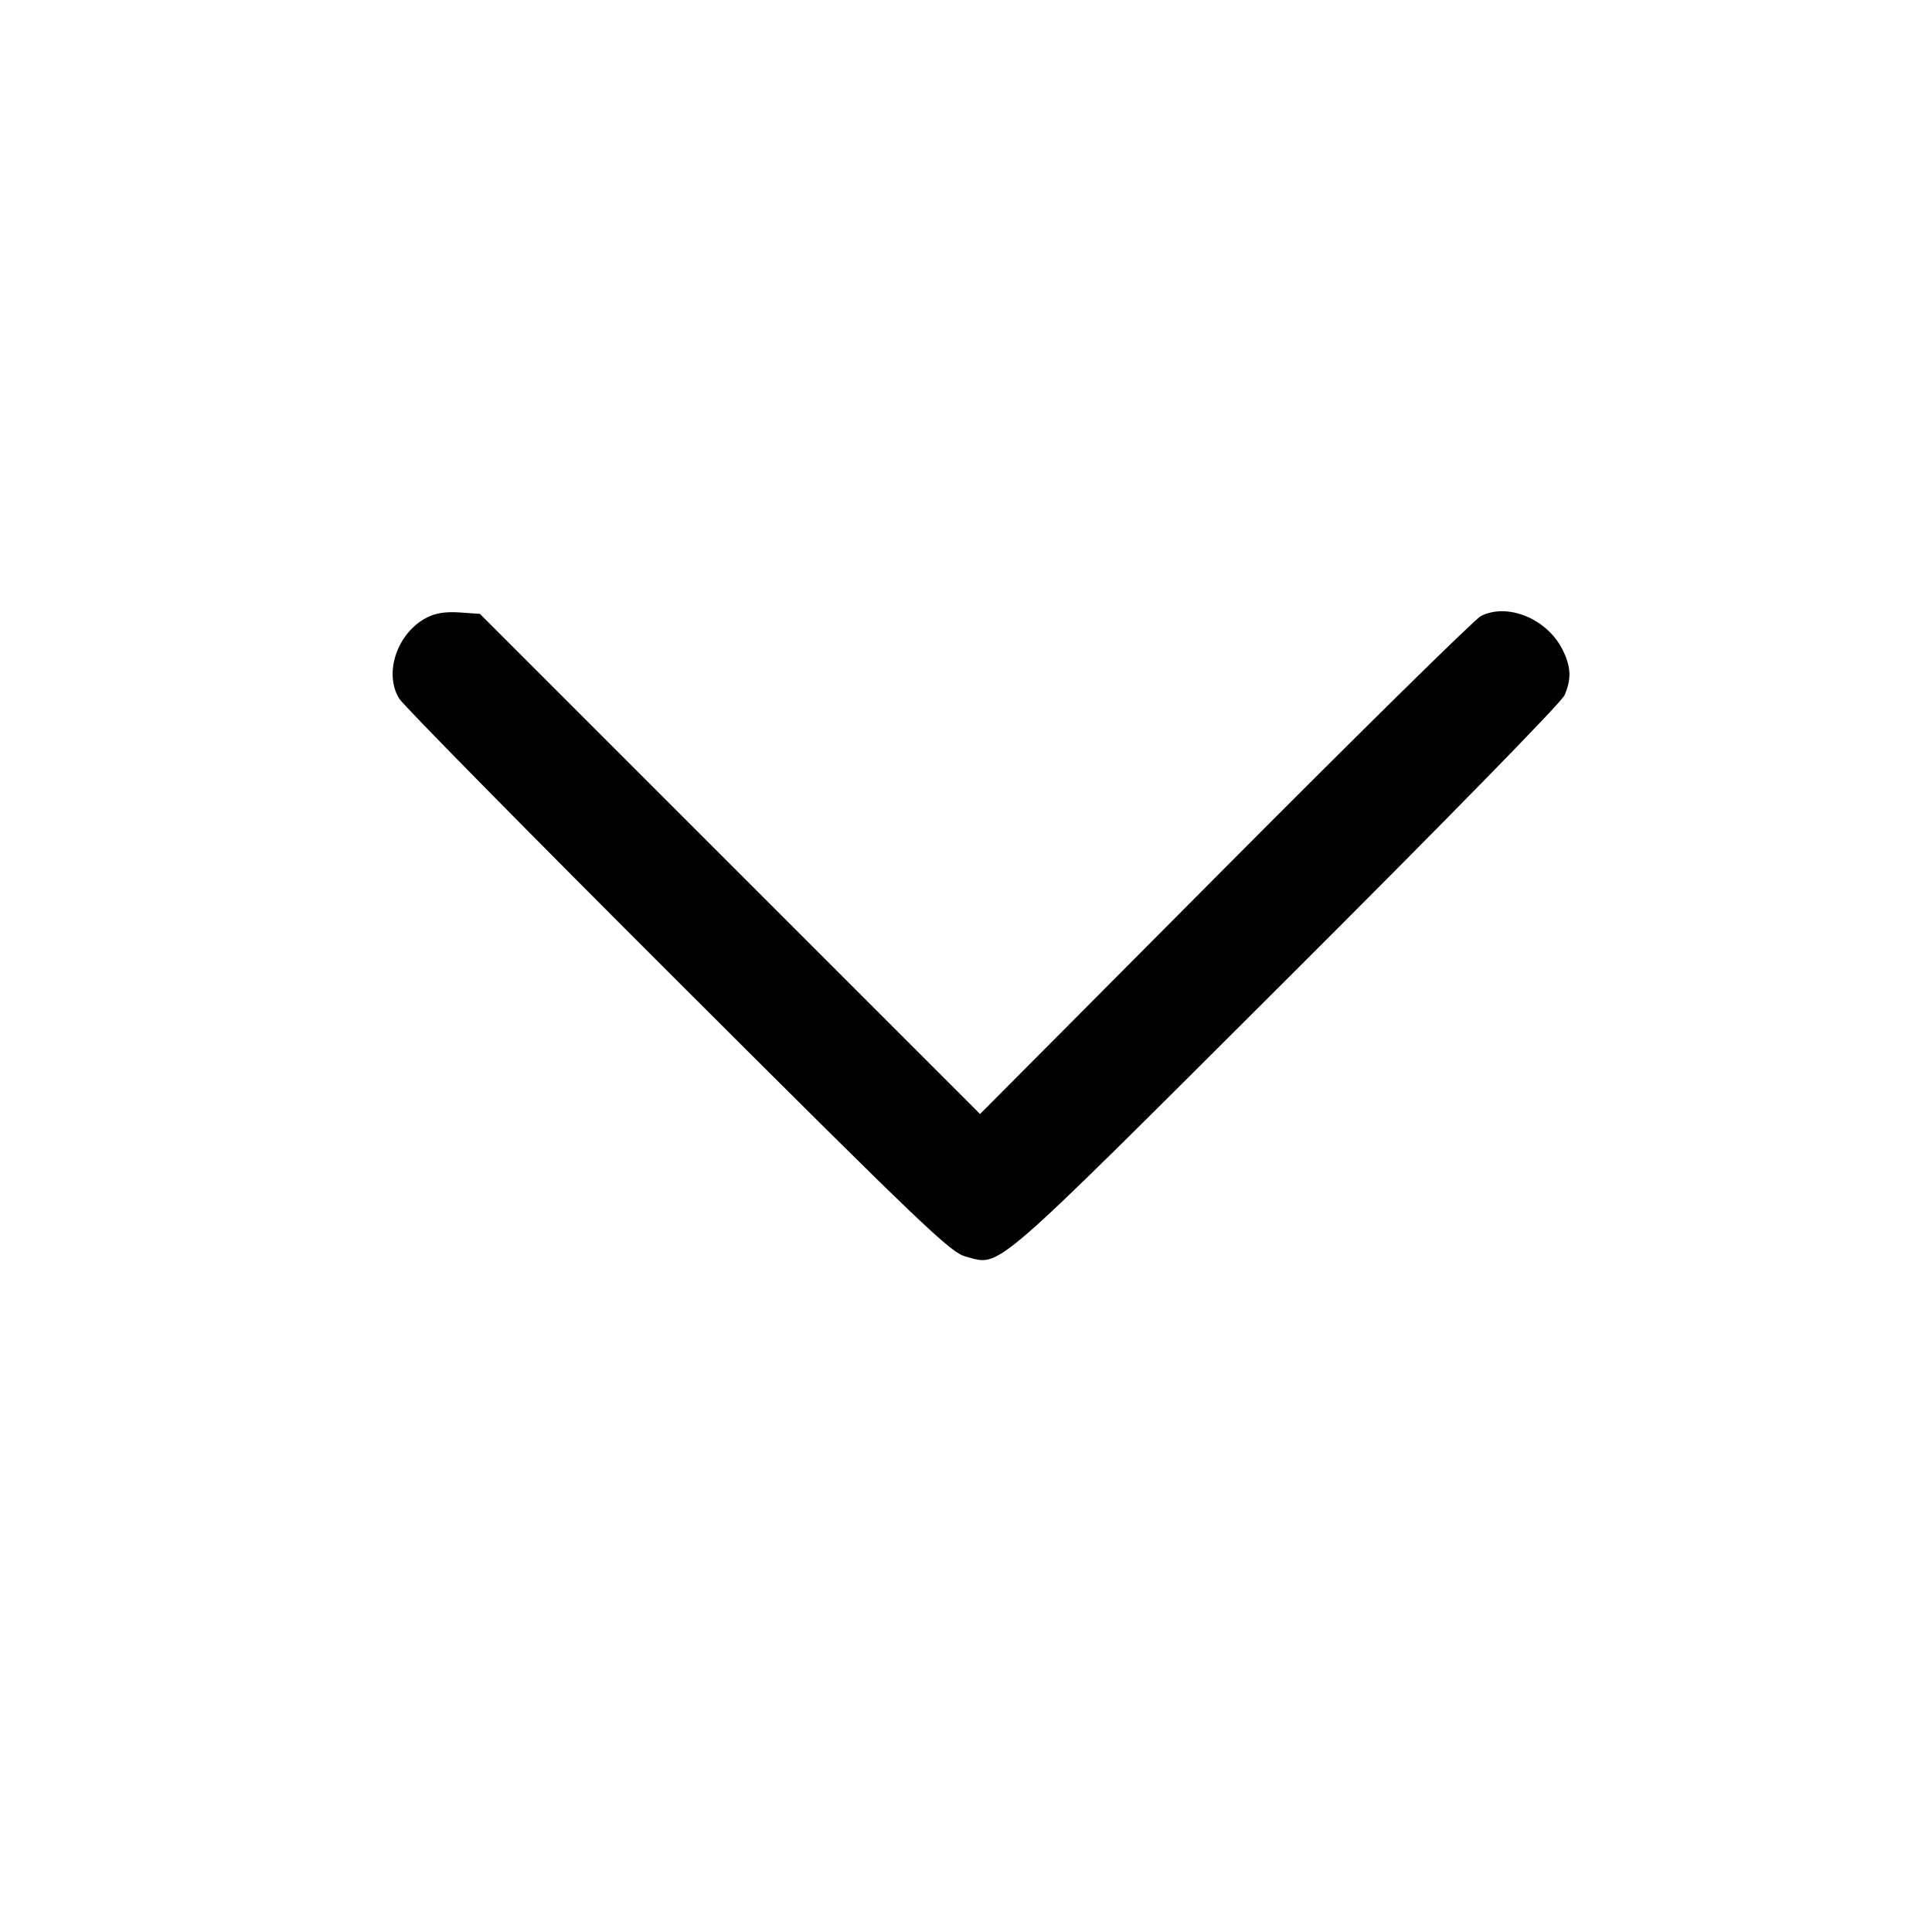
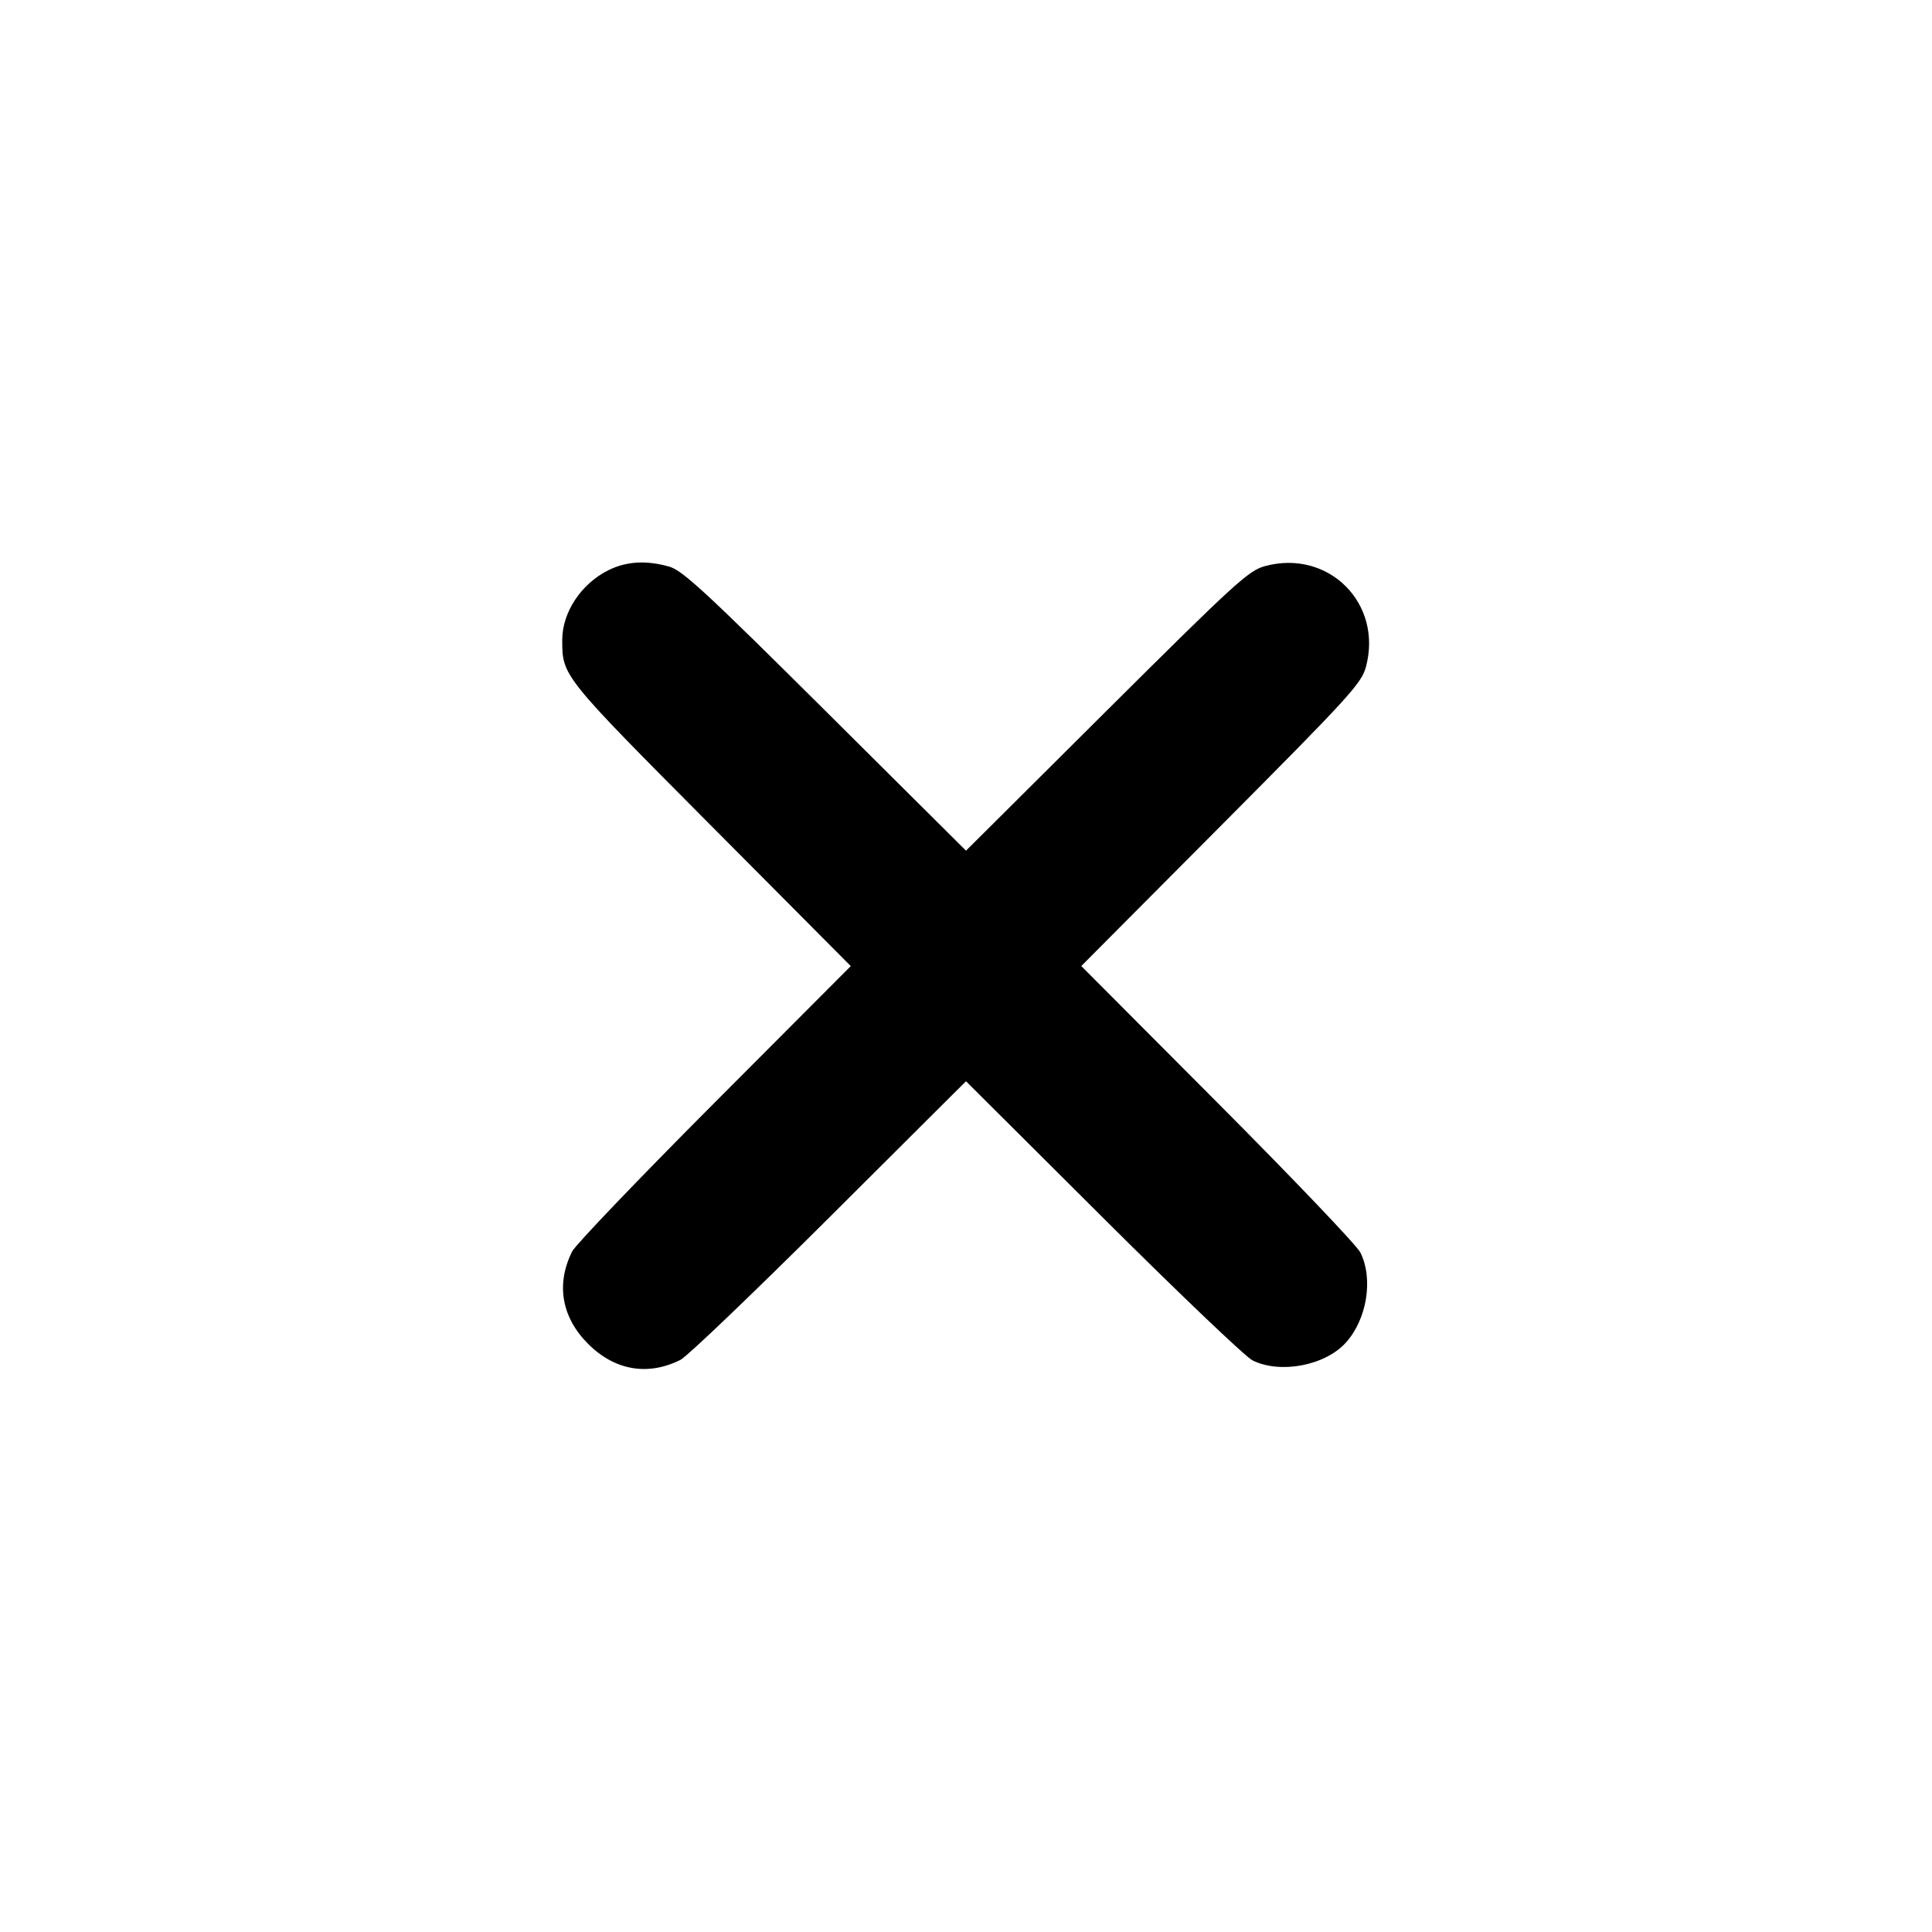
- <svg xmlns="http://www.w3.org/2000/svg" width="512" height="512" viewBox="0 0 512 512" version="1.1">
-   <path d="M 113.180 163.625 C 105.259 167.663, 101.595 178.412, 105.829 185.186 C 106.968 187.009, 140.210 220.752, 179.700 260.171 C 245.108 325.461, 251.897 331.946, 255.960 333.016 C 265.350 335.488, 261.559 338.764, 340.851 259.670 C 382.776 217.851, 413.791 186.147, 414.601 184.282 C 416.515 179.880, 416.357 176.621, 414.009 172.018 C 409.868 163.900, 399.406 159.670, 392.416 163.285 C 390.812 164.115, 360.301 194.140, 324.614 230.008 L 259.728 295.223 193.451 228.951 L 127.173 162.679 121.837 162.306 C 118.176 162.049, 115.457 162.464, 113.180 163.625" stroke="none" fill="black" fill-rule="evenodd" />
+ <svg xmlns="http://www.w3.org/2000/svg" viewBox="0 0 512 512">
+   <path fill-rule="evenodd" d="M161.252 151.104C154.017 154.686 149 162.26 149 169.602c0 9.555-.047 9.497 39.403 49.161l37.062 37.262-36.136 36.238c-19.874 19.93-36.841 37.652-37.704 39.382-4.329 8.683-2.814 17.451 4.232 24.498 7.051 7.051 15.842 8.566 24.498 4.221 1.73-.868 19.458-17.834 39.395-37.703L256 286.537l36.25 36.124c19.938 19.869 37.777 36.893 39.644 37.832 7.304 3.674 19.211 1.438 24.739-4.646 5.638-6.204 7.373-16.97 3.86-23.953-.939-1.867-17.961-19.704-37.826-39.638l-36.118-36.244 37.076-37.256c34.012-34.177 37.182-37.65 38.359-42.02 4.532-16.822-9.898-31.252-26.72-26.72-4.37 1.177-7.843 4.347-42.014 38.353L256 225.439l-37.25-37.049c-31.516-31.345-37.884-37.229-41.366-38.219-6.094-1.734-11.36-1.429-16.132.933" />
</svg>
